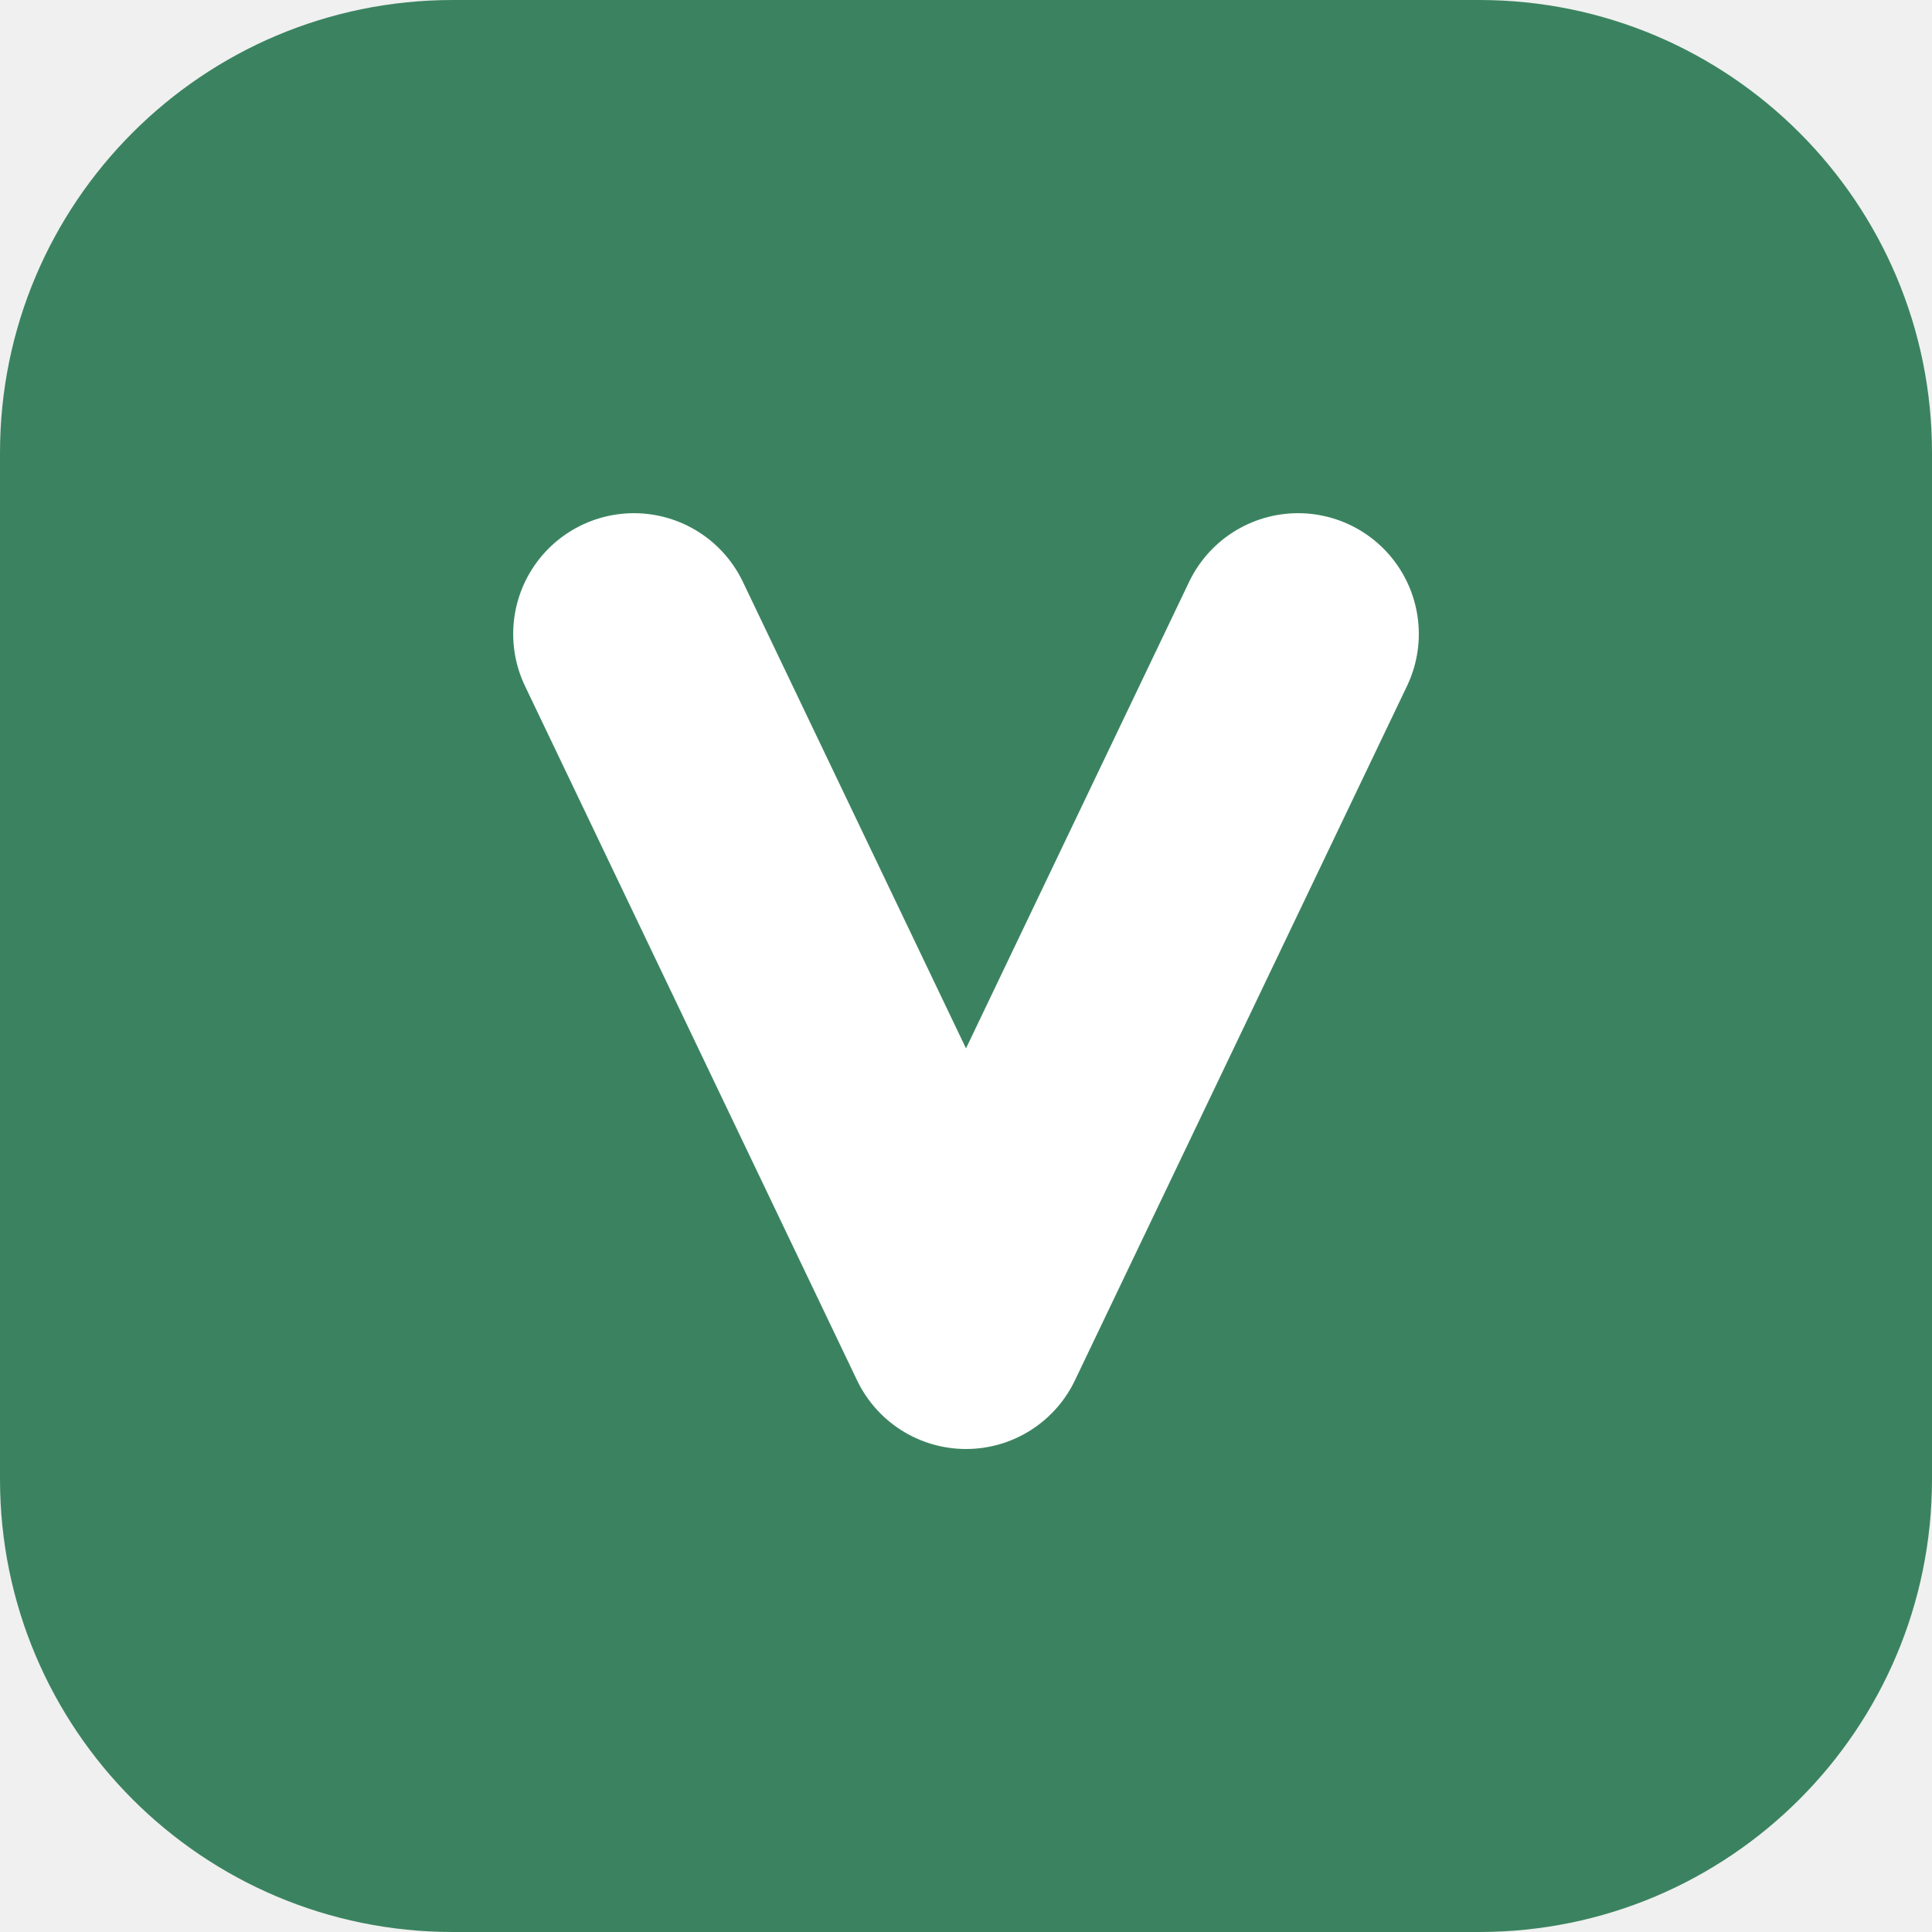
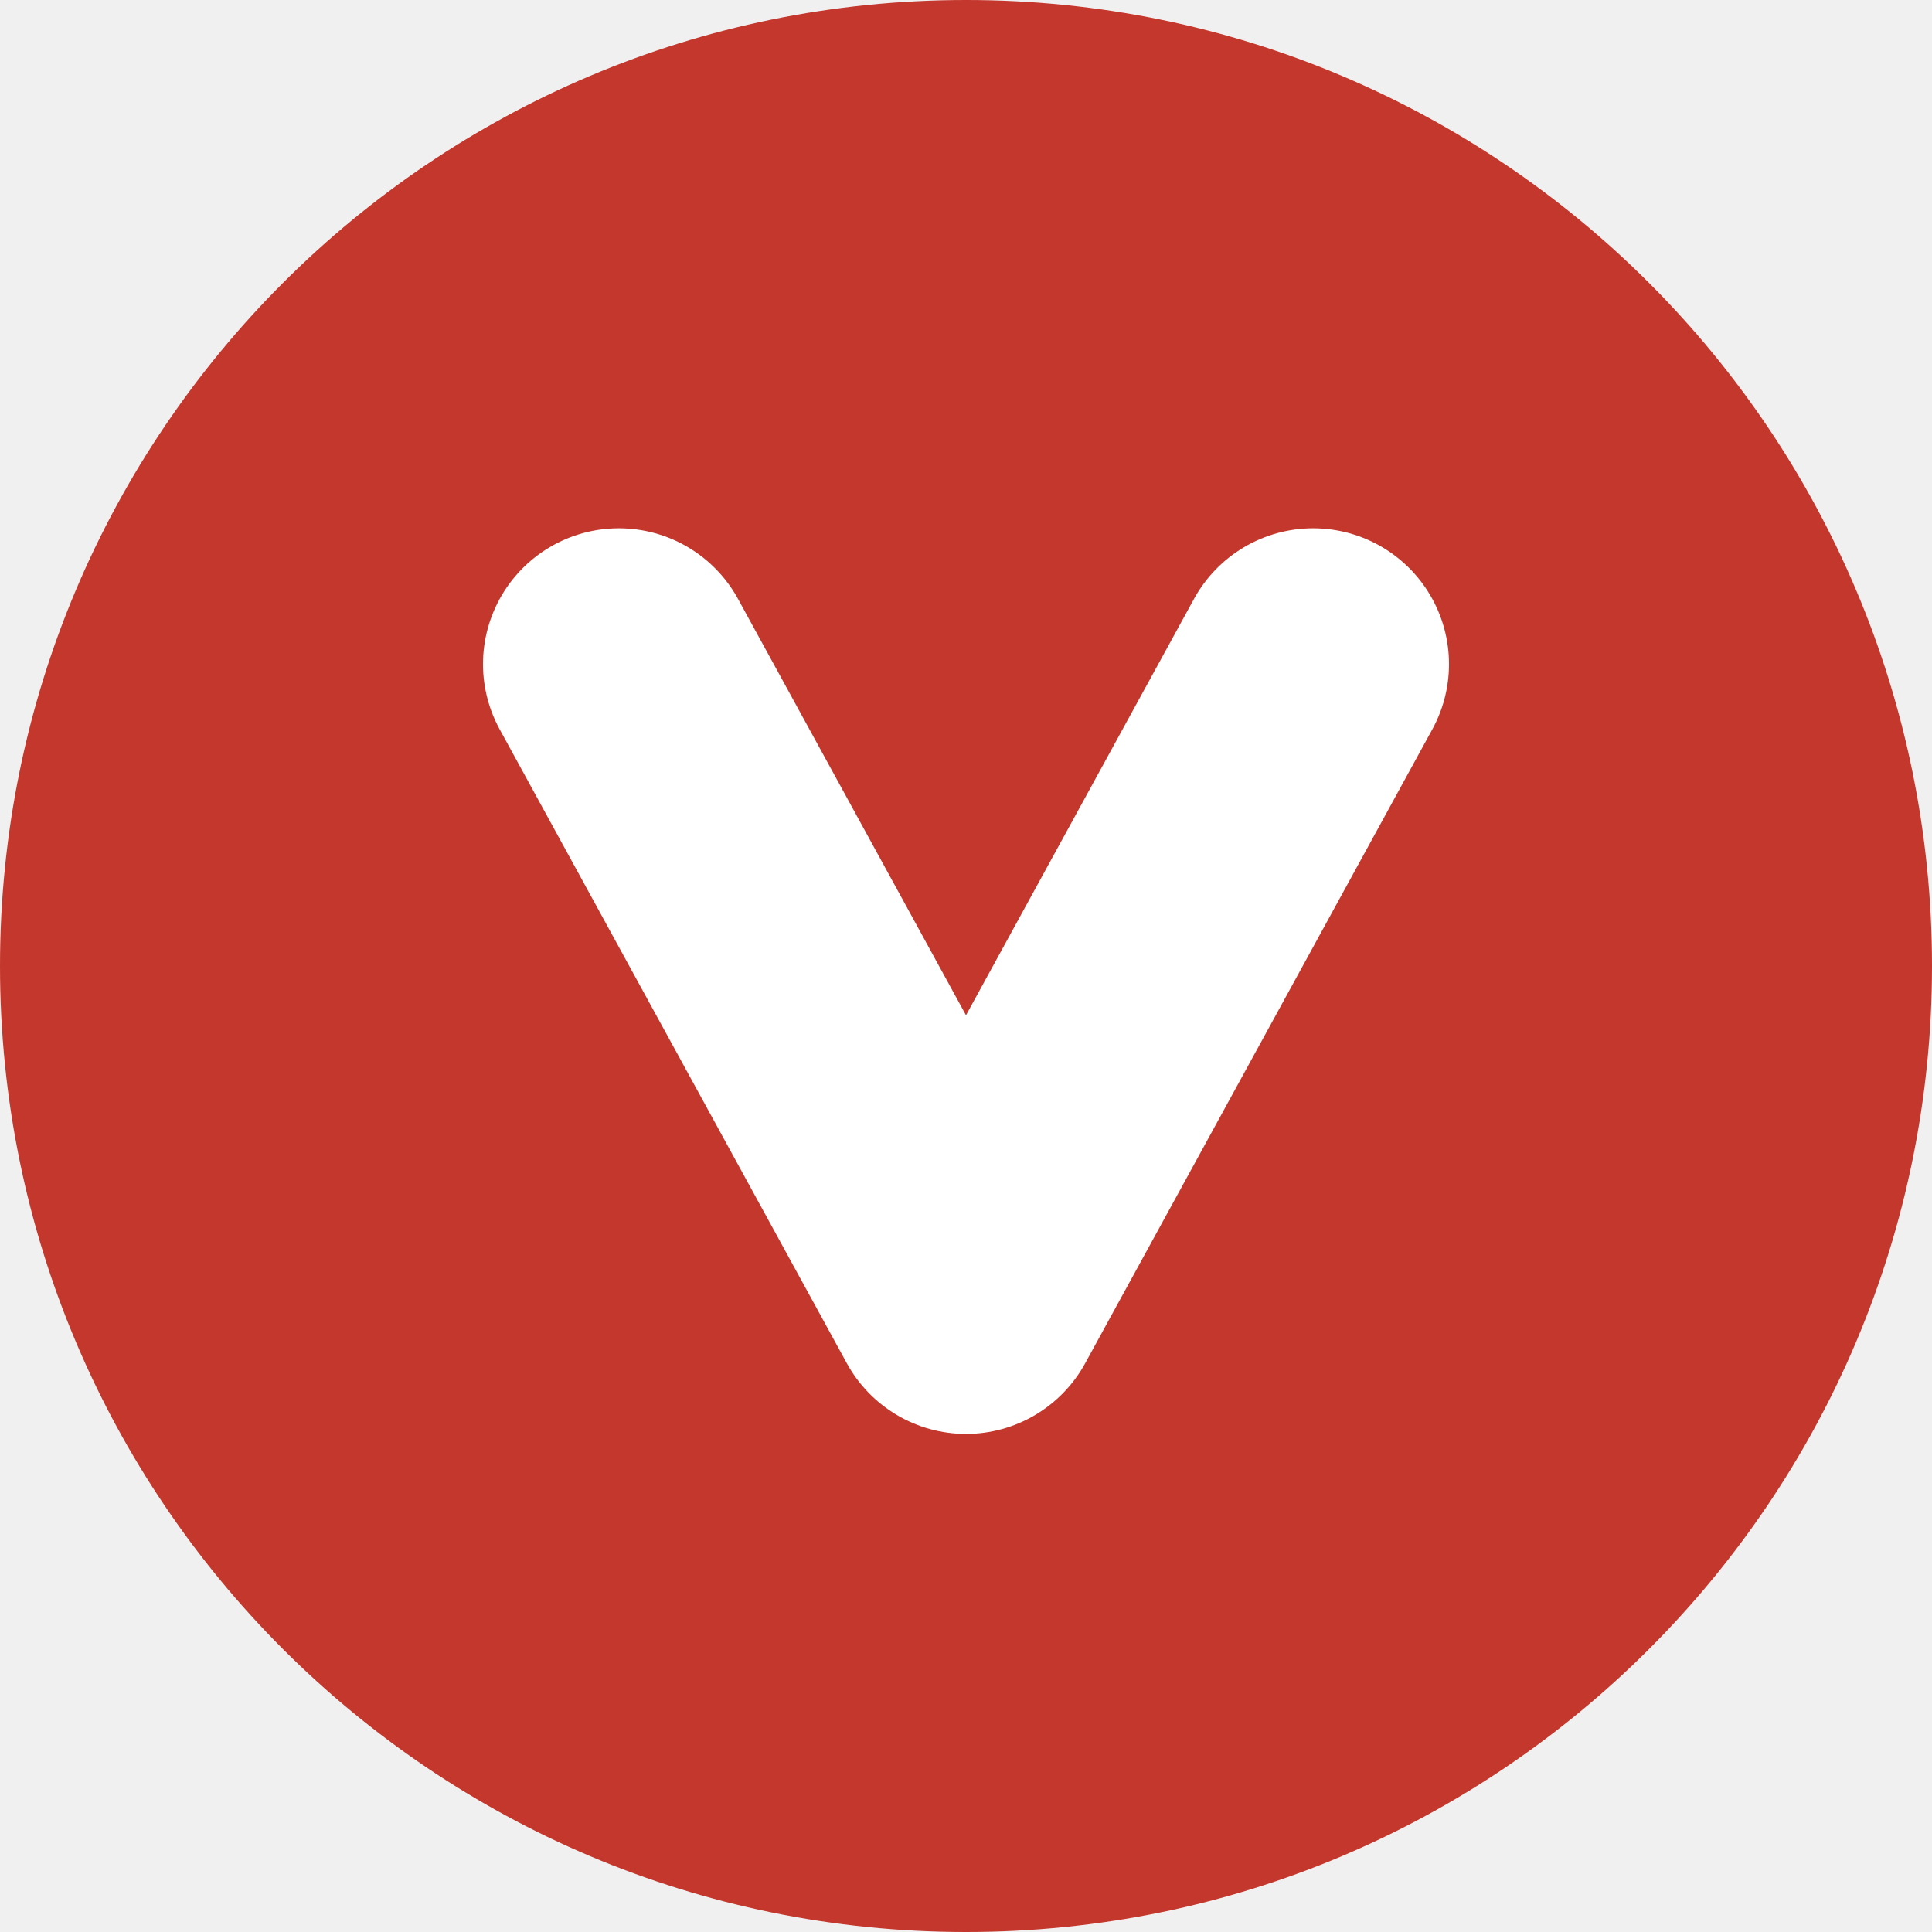
<svg xmlns="http://www.w3.org/2000/svg" viewBox="0 0 512 512" role="img" aria-label="Voydex">
-   <rect width="512" height="512" rx="120" fill="#3b8360" />
-   <path d="M168 168 256 352 344 168" fill="none" stroke="#ffffff" stroke-width="64" stroke-linecap="round" stroke-linejoin="round" />
+   <circle cx="256" cy="256" r="256" fill="#c4372d" />
+   <path d="M164 176 256 344 348 176" fill="none" stroke="#ffffff" stroke-width="72" stroke-linecap="round" stroke-linejoin="round" />
</svg>
